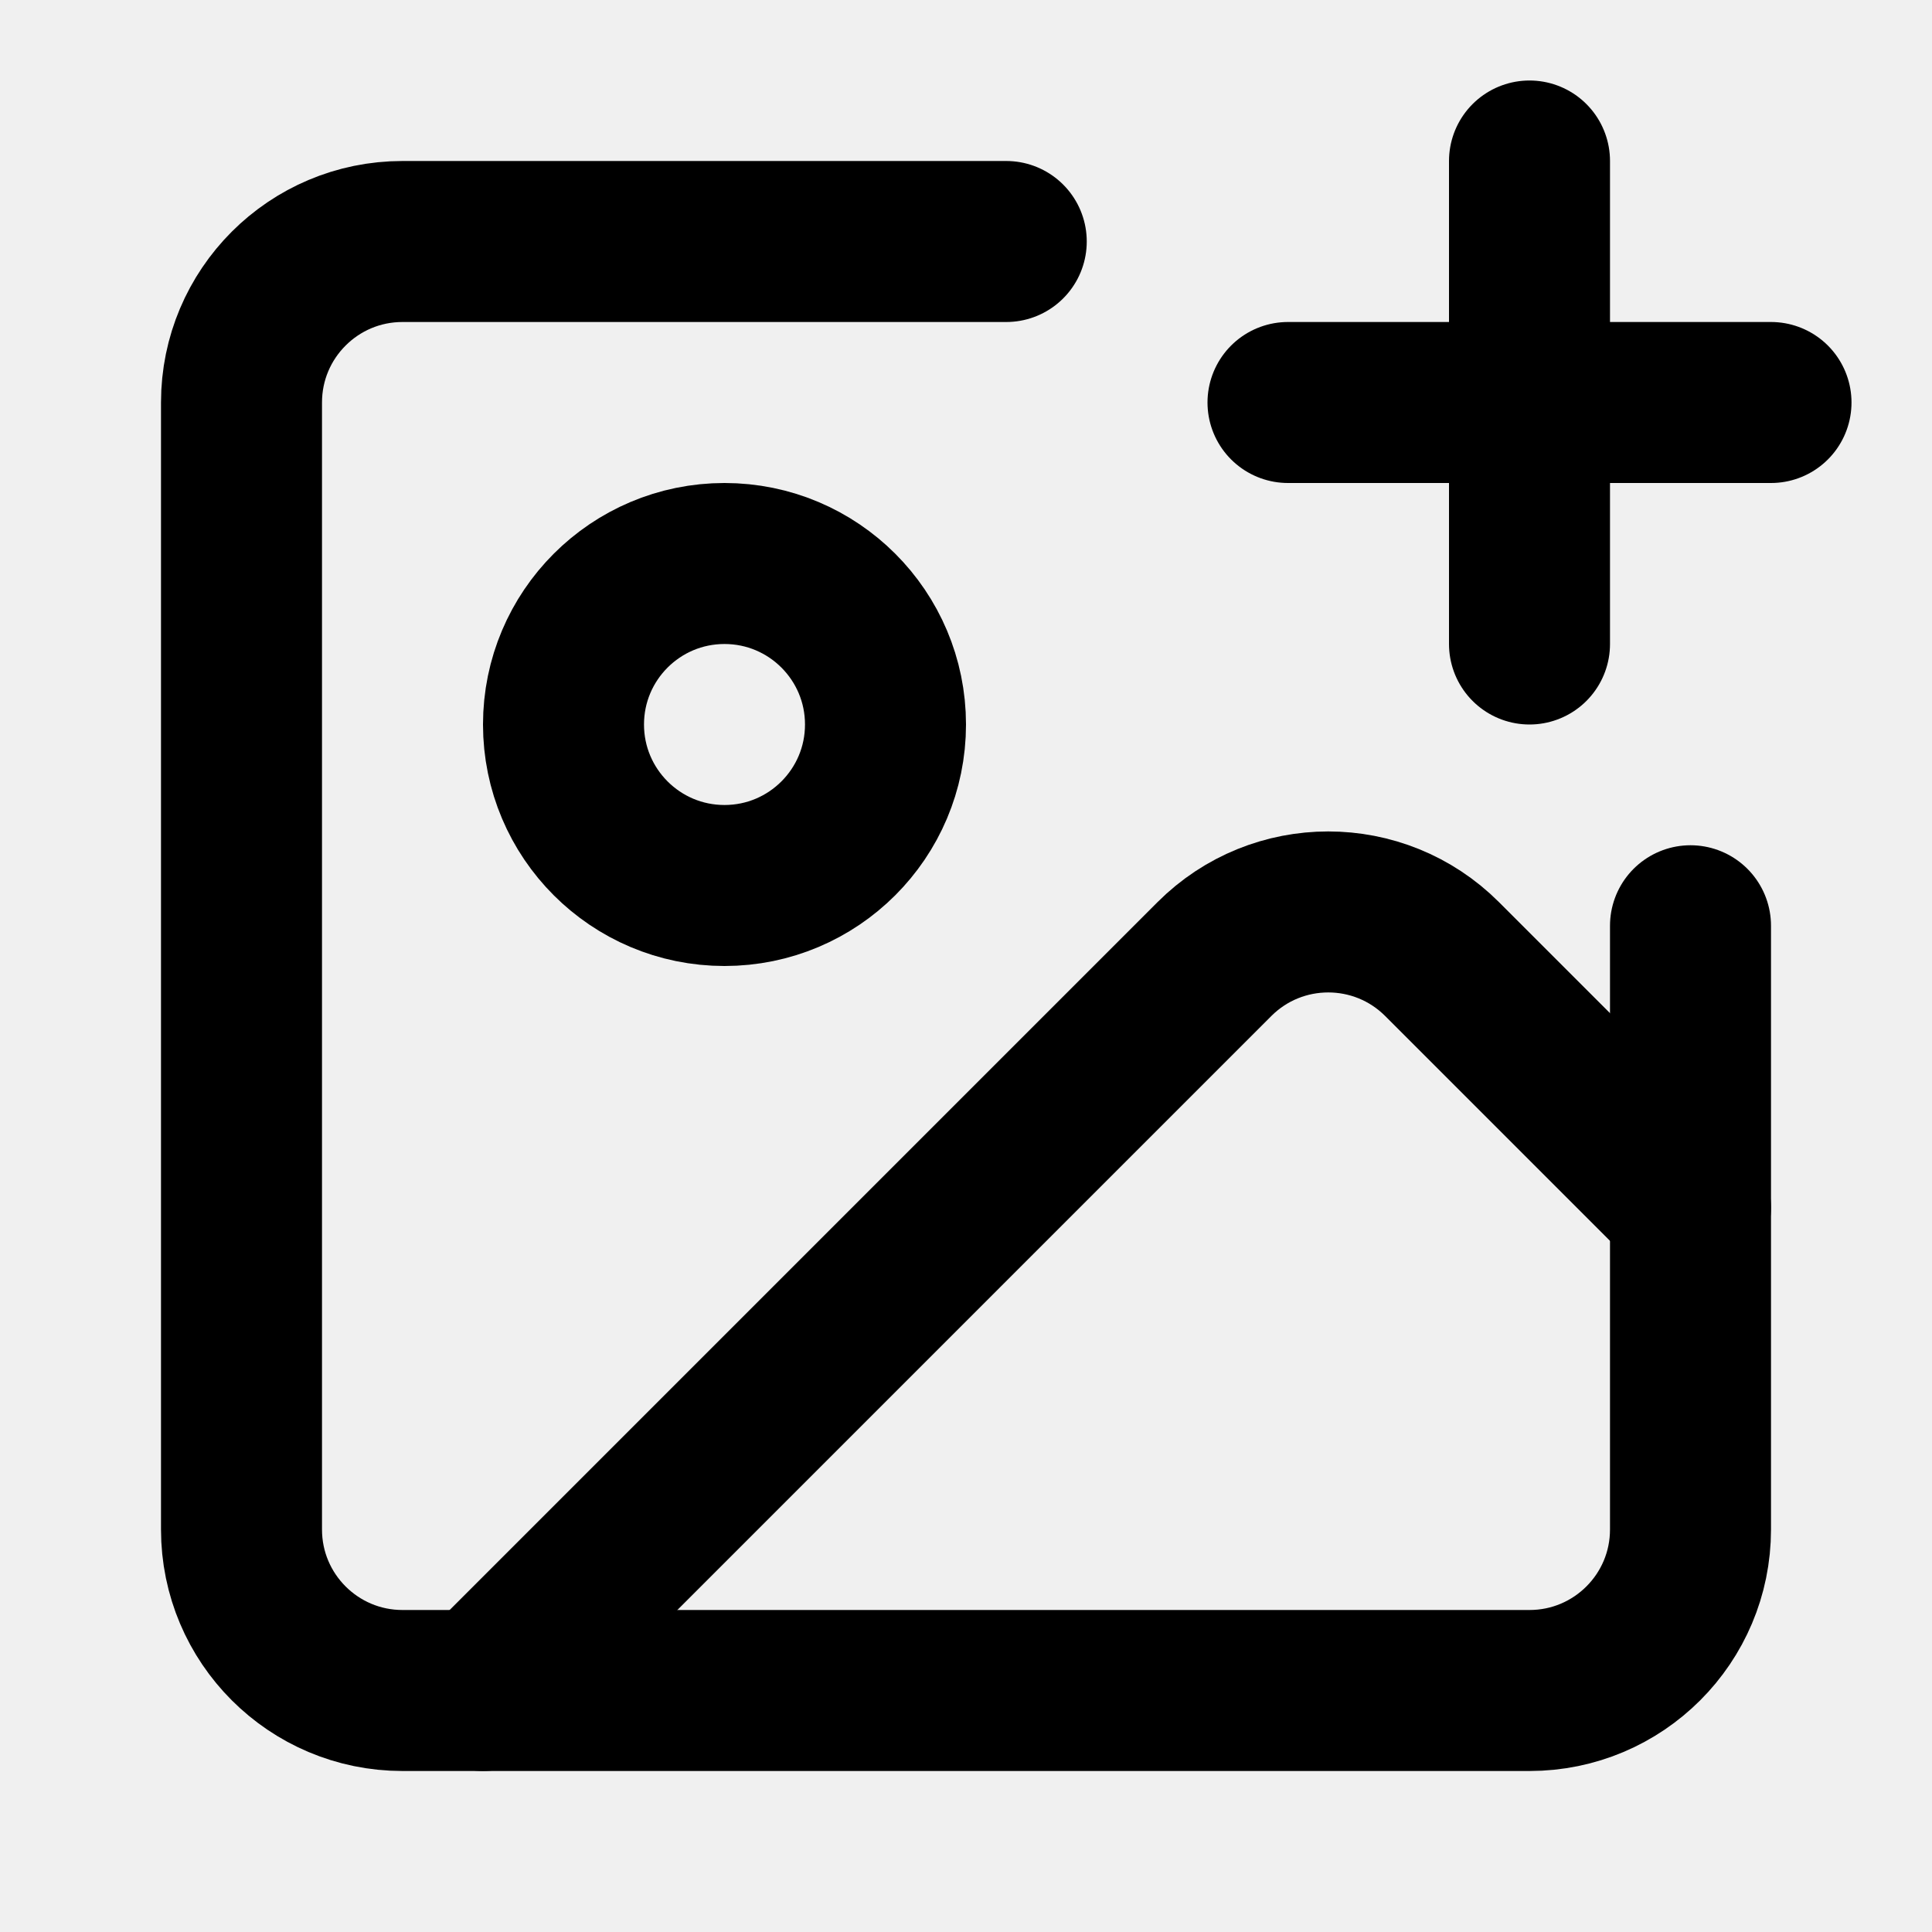
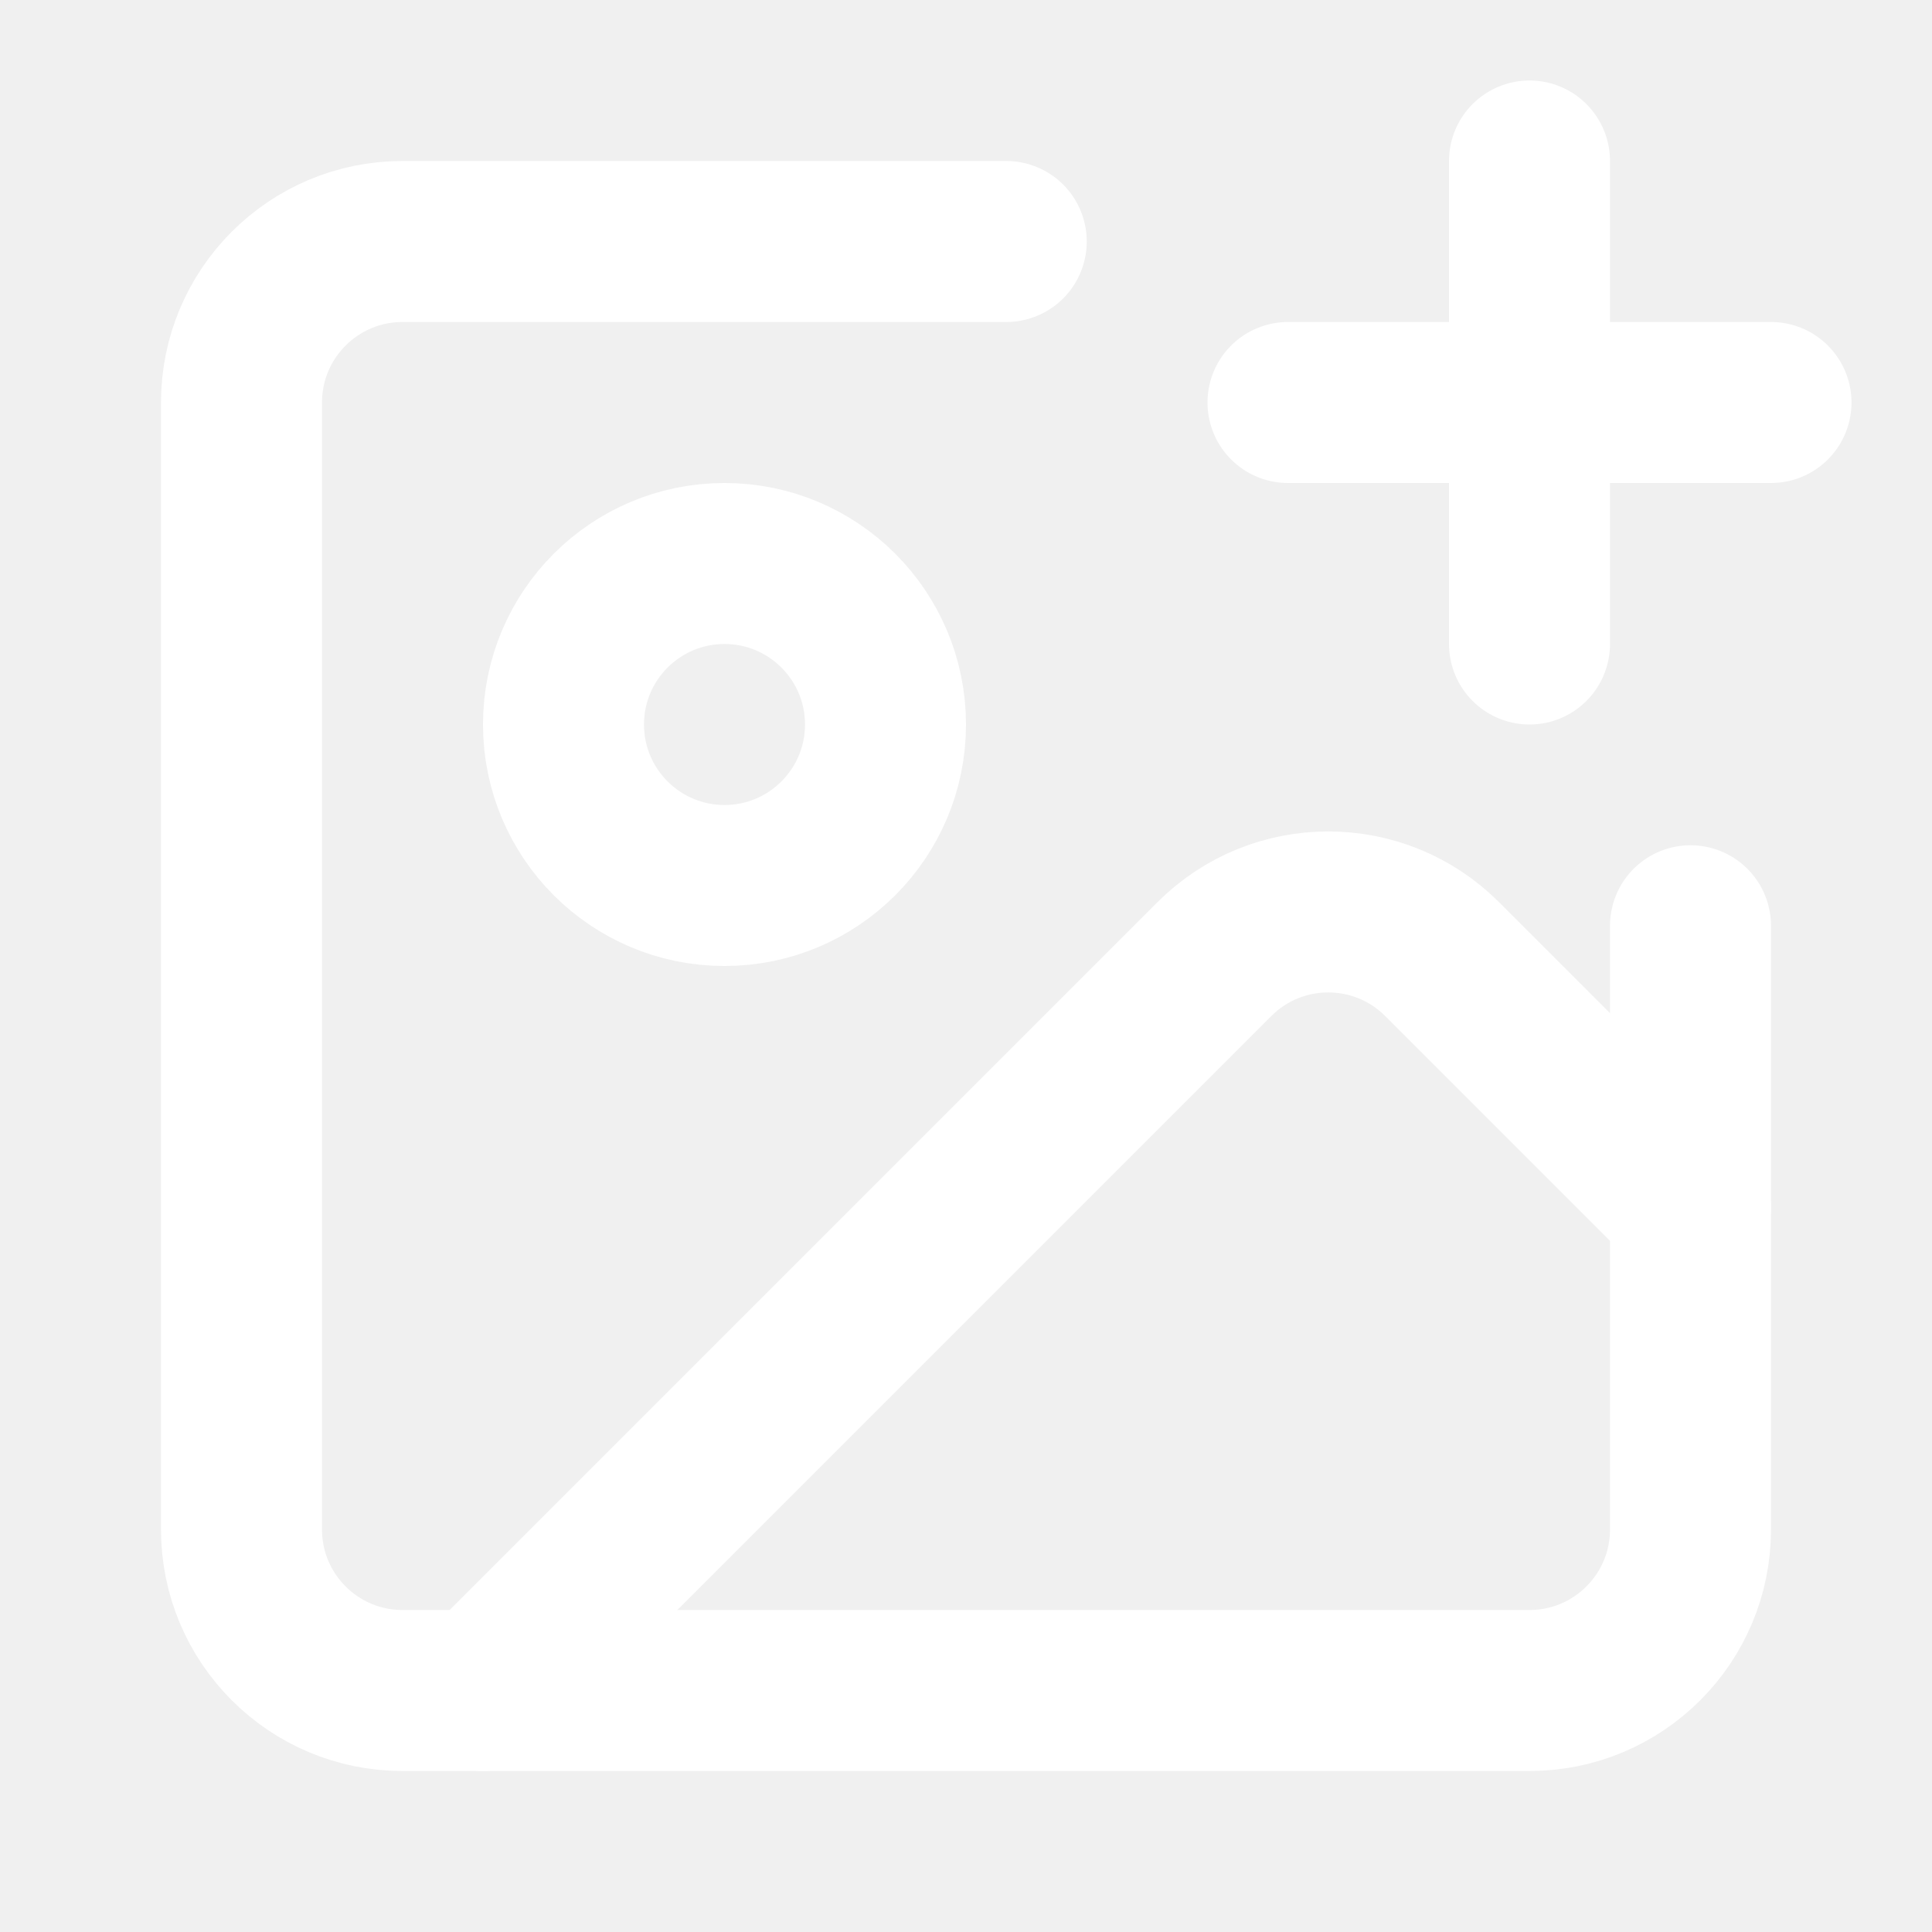
- <svg xmlns="http://www.w3.org/2000/svg" width="24" height="24" viewBox="0 0 24 24" fill="none" stroke="currentColor" stroke-width="2" stroke-linecap="round" stroke-linejoin="round" class="lucide lucide-image-plus-icon lucide-image-plus">
+ <svg xmlns="http://www.w3.org/2000/svg" width="24" height="24" viewBox="0 0 24 24" fill="none" stroke="white" stroke-width="2" stroke-linecap="round" stroke-linejoin="round" class="lucide lucide-image-plus-icon lucide-image-plus">
  <path d="M16 5h6" />
  <path d="M19 2v6" />
  <path d="M21 11.5V19a2 2 0 0 1-2 2H5a2 2 0 0 1-2-2V5a2 2 0 0 1 2-2h7.5" />
  <path d="m21 15-3.086-3.086a2 2 0 0 0-2.828 0L6 21" />
  <circle cx="9" cy="9" r="2" />
</svg>
